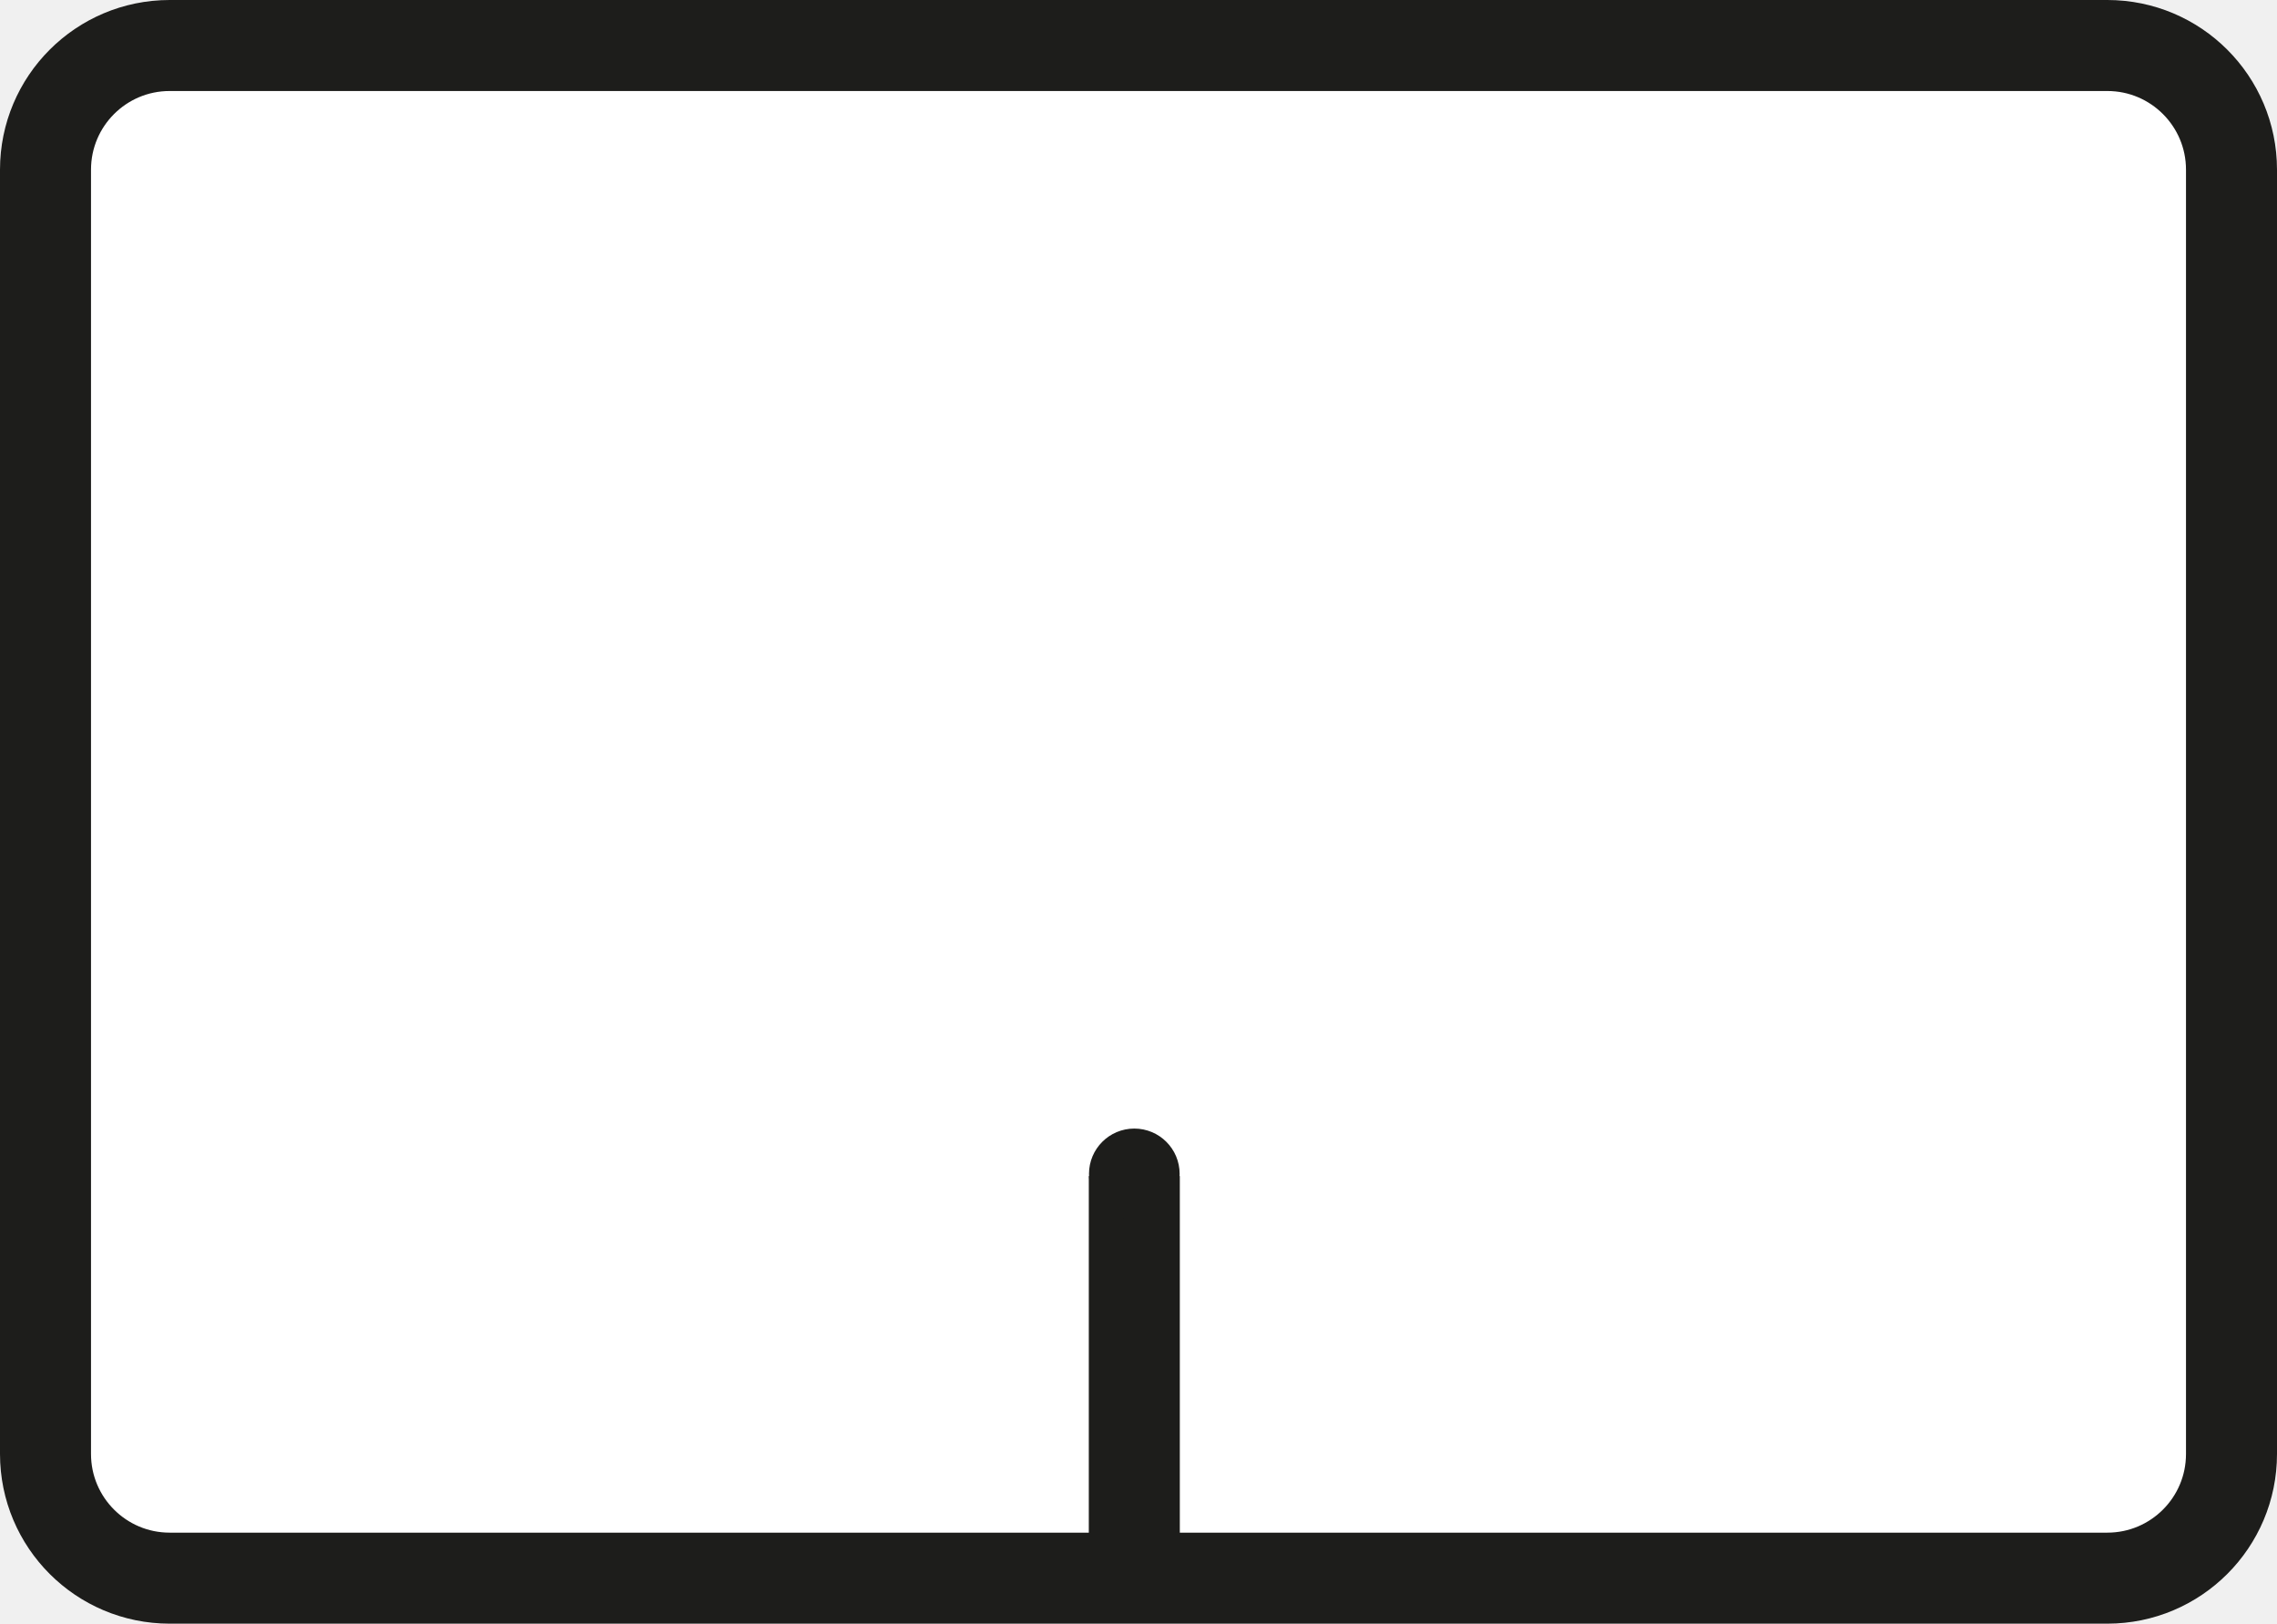
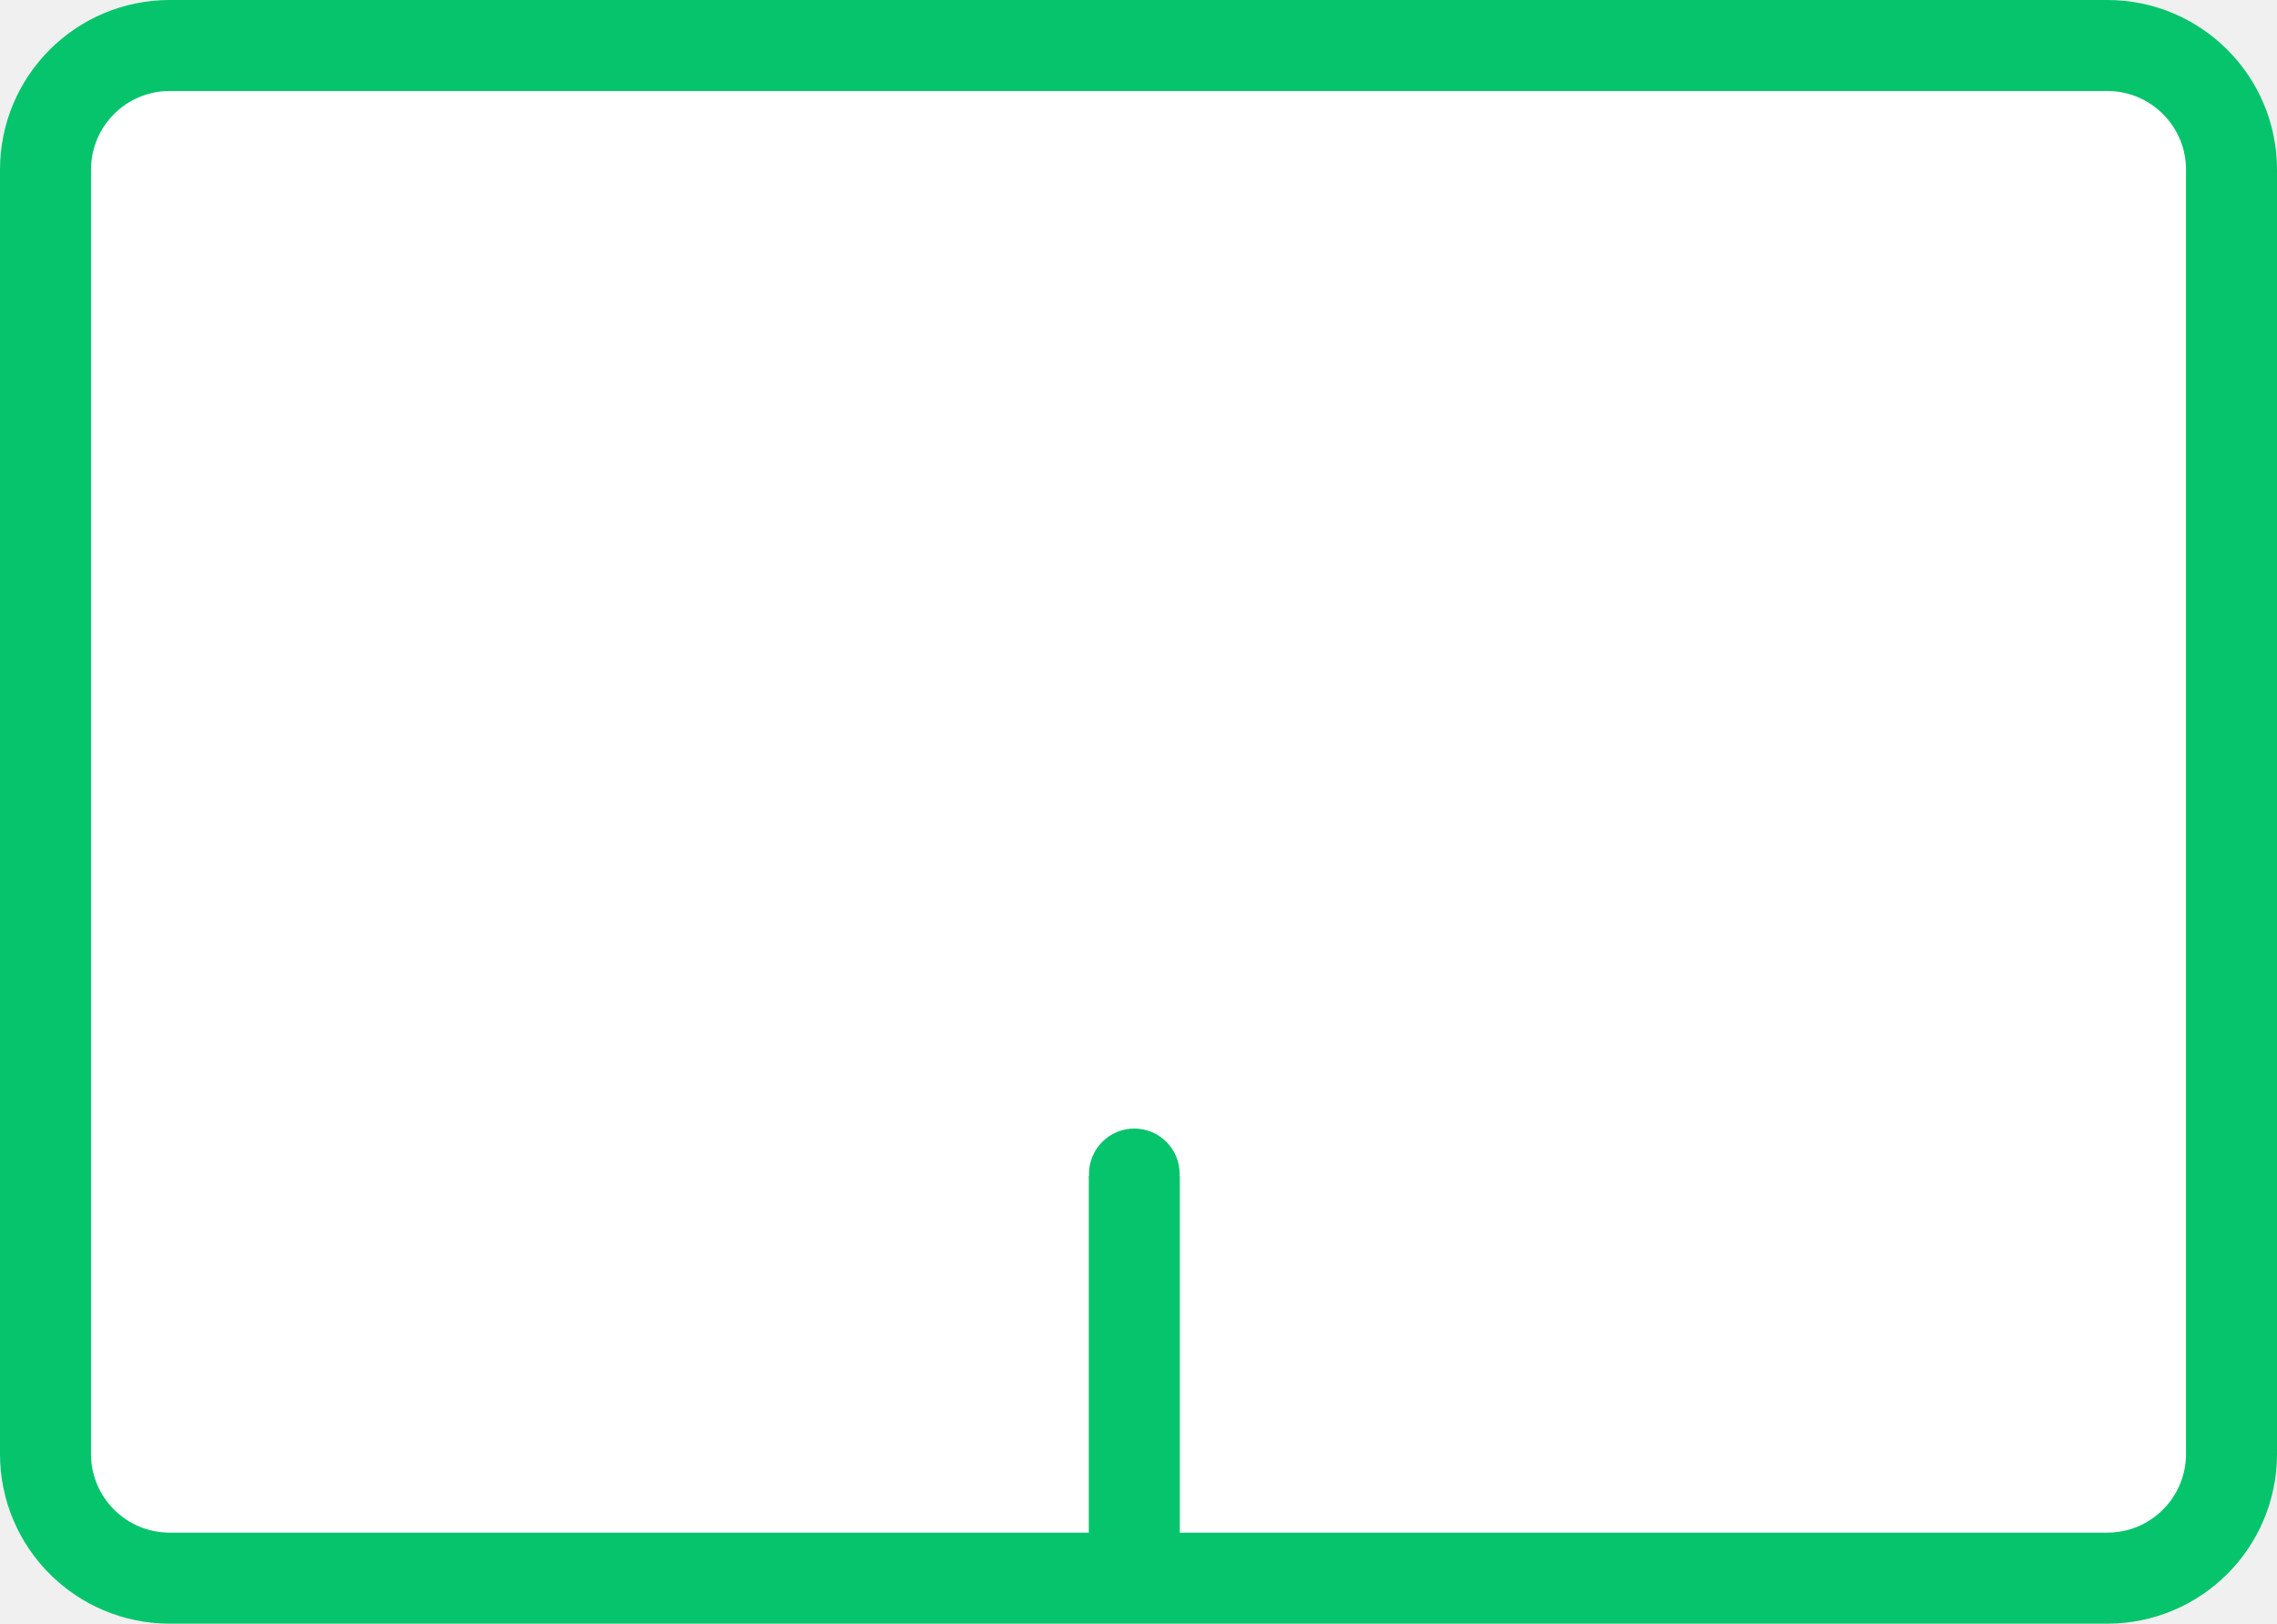
<svg xmlns="http://www.w3.org/2000/svg" id="Ebene_1" data-name="Ebene 1" viewBox="0 0 500.4 356.81">
  <defs>
-     <style>.cls-1{fill:#fff;}.cls-1,.cls-2{stroke:#1d1d1b;stroke-miterlimit:10;stroke-width:20px;}.cls-2{fill:none;}.cls-3{fill:#1d1d1b;}</style>
+     <style>.cls-1{fill:#fff;}.cls-1,.cls-2{stroke:#05c46b;stroke-miterlimit:10;stroke-width:20px;}.cls-2{fill:none;}.cls-3{fill:#05c46b;}</style>
  </defs>
  <rect class="cls-1" x="10" y="10" width="480.4" height="336.81" rx="27.29" />
  <line class="cls-2" x1="249.28" y1="345.75" x2="249.28" y2="258.44" />
  <circle class="cls-3" cx="249.28" cy="257.97" r="9.96" />
</svg>
